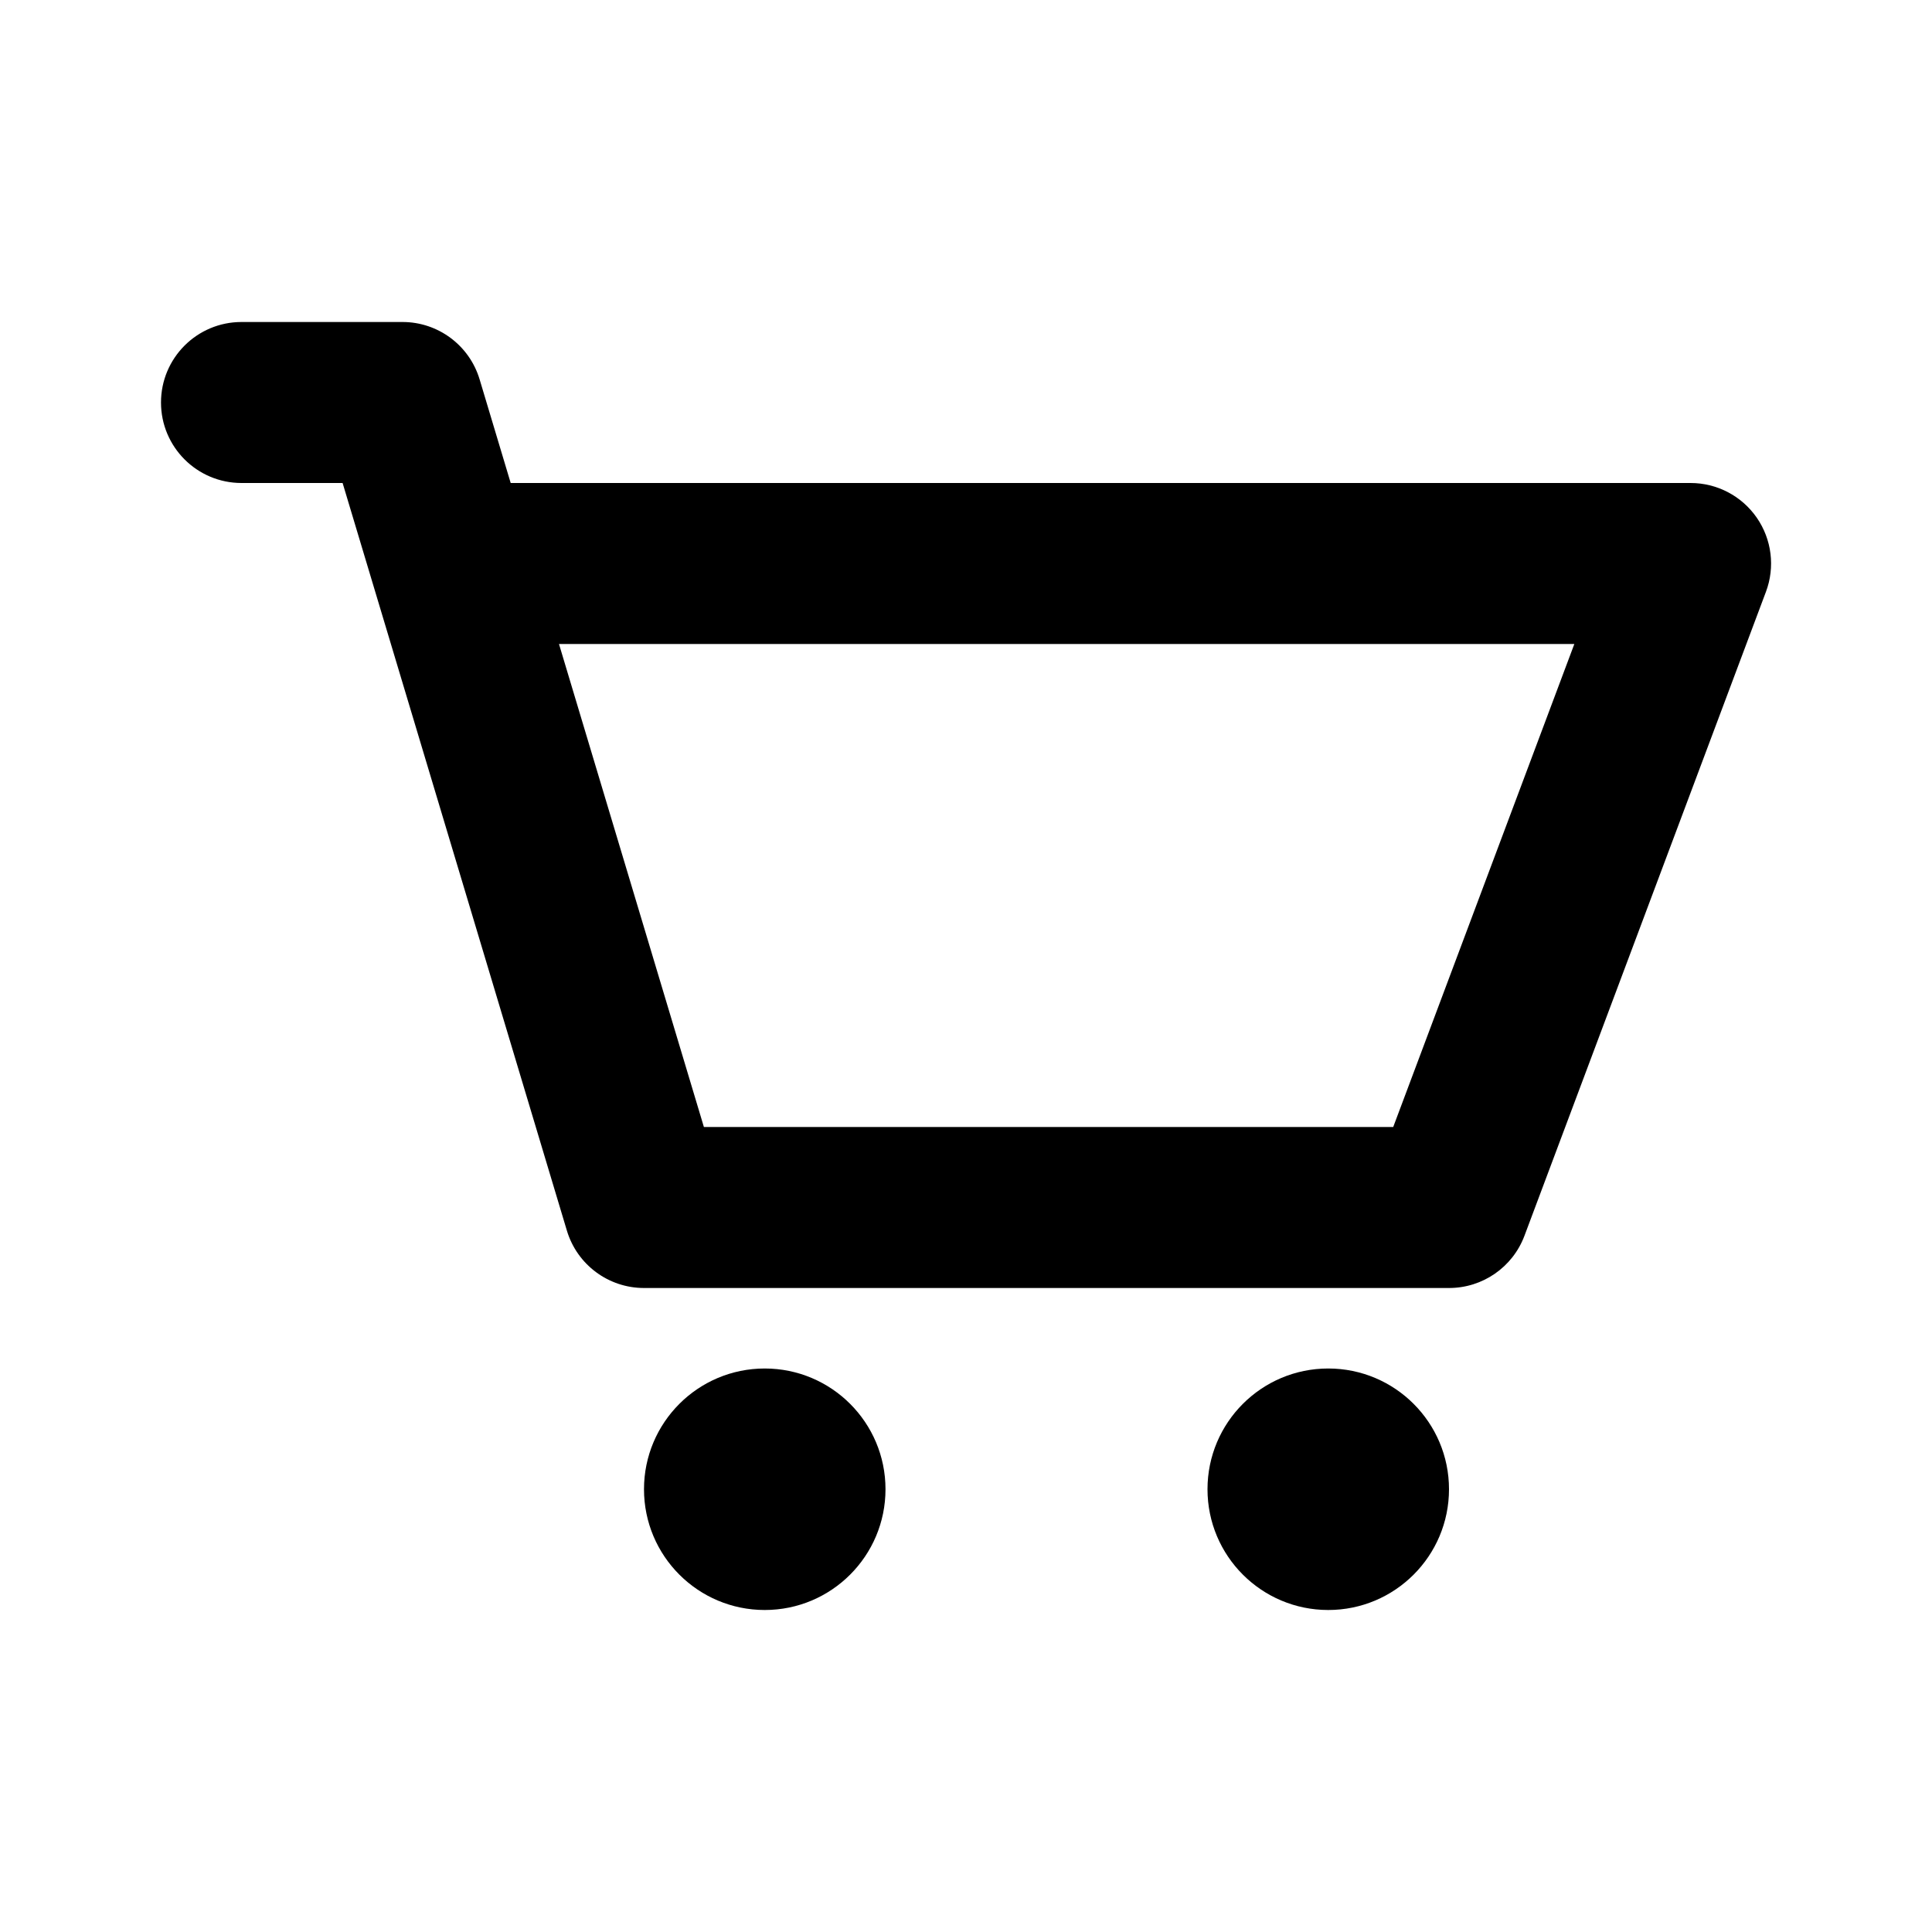
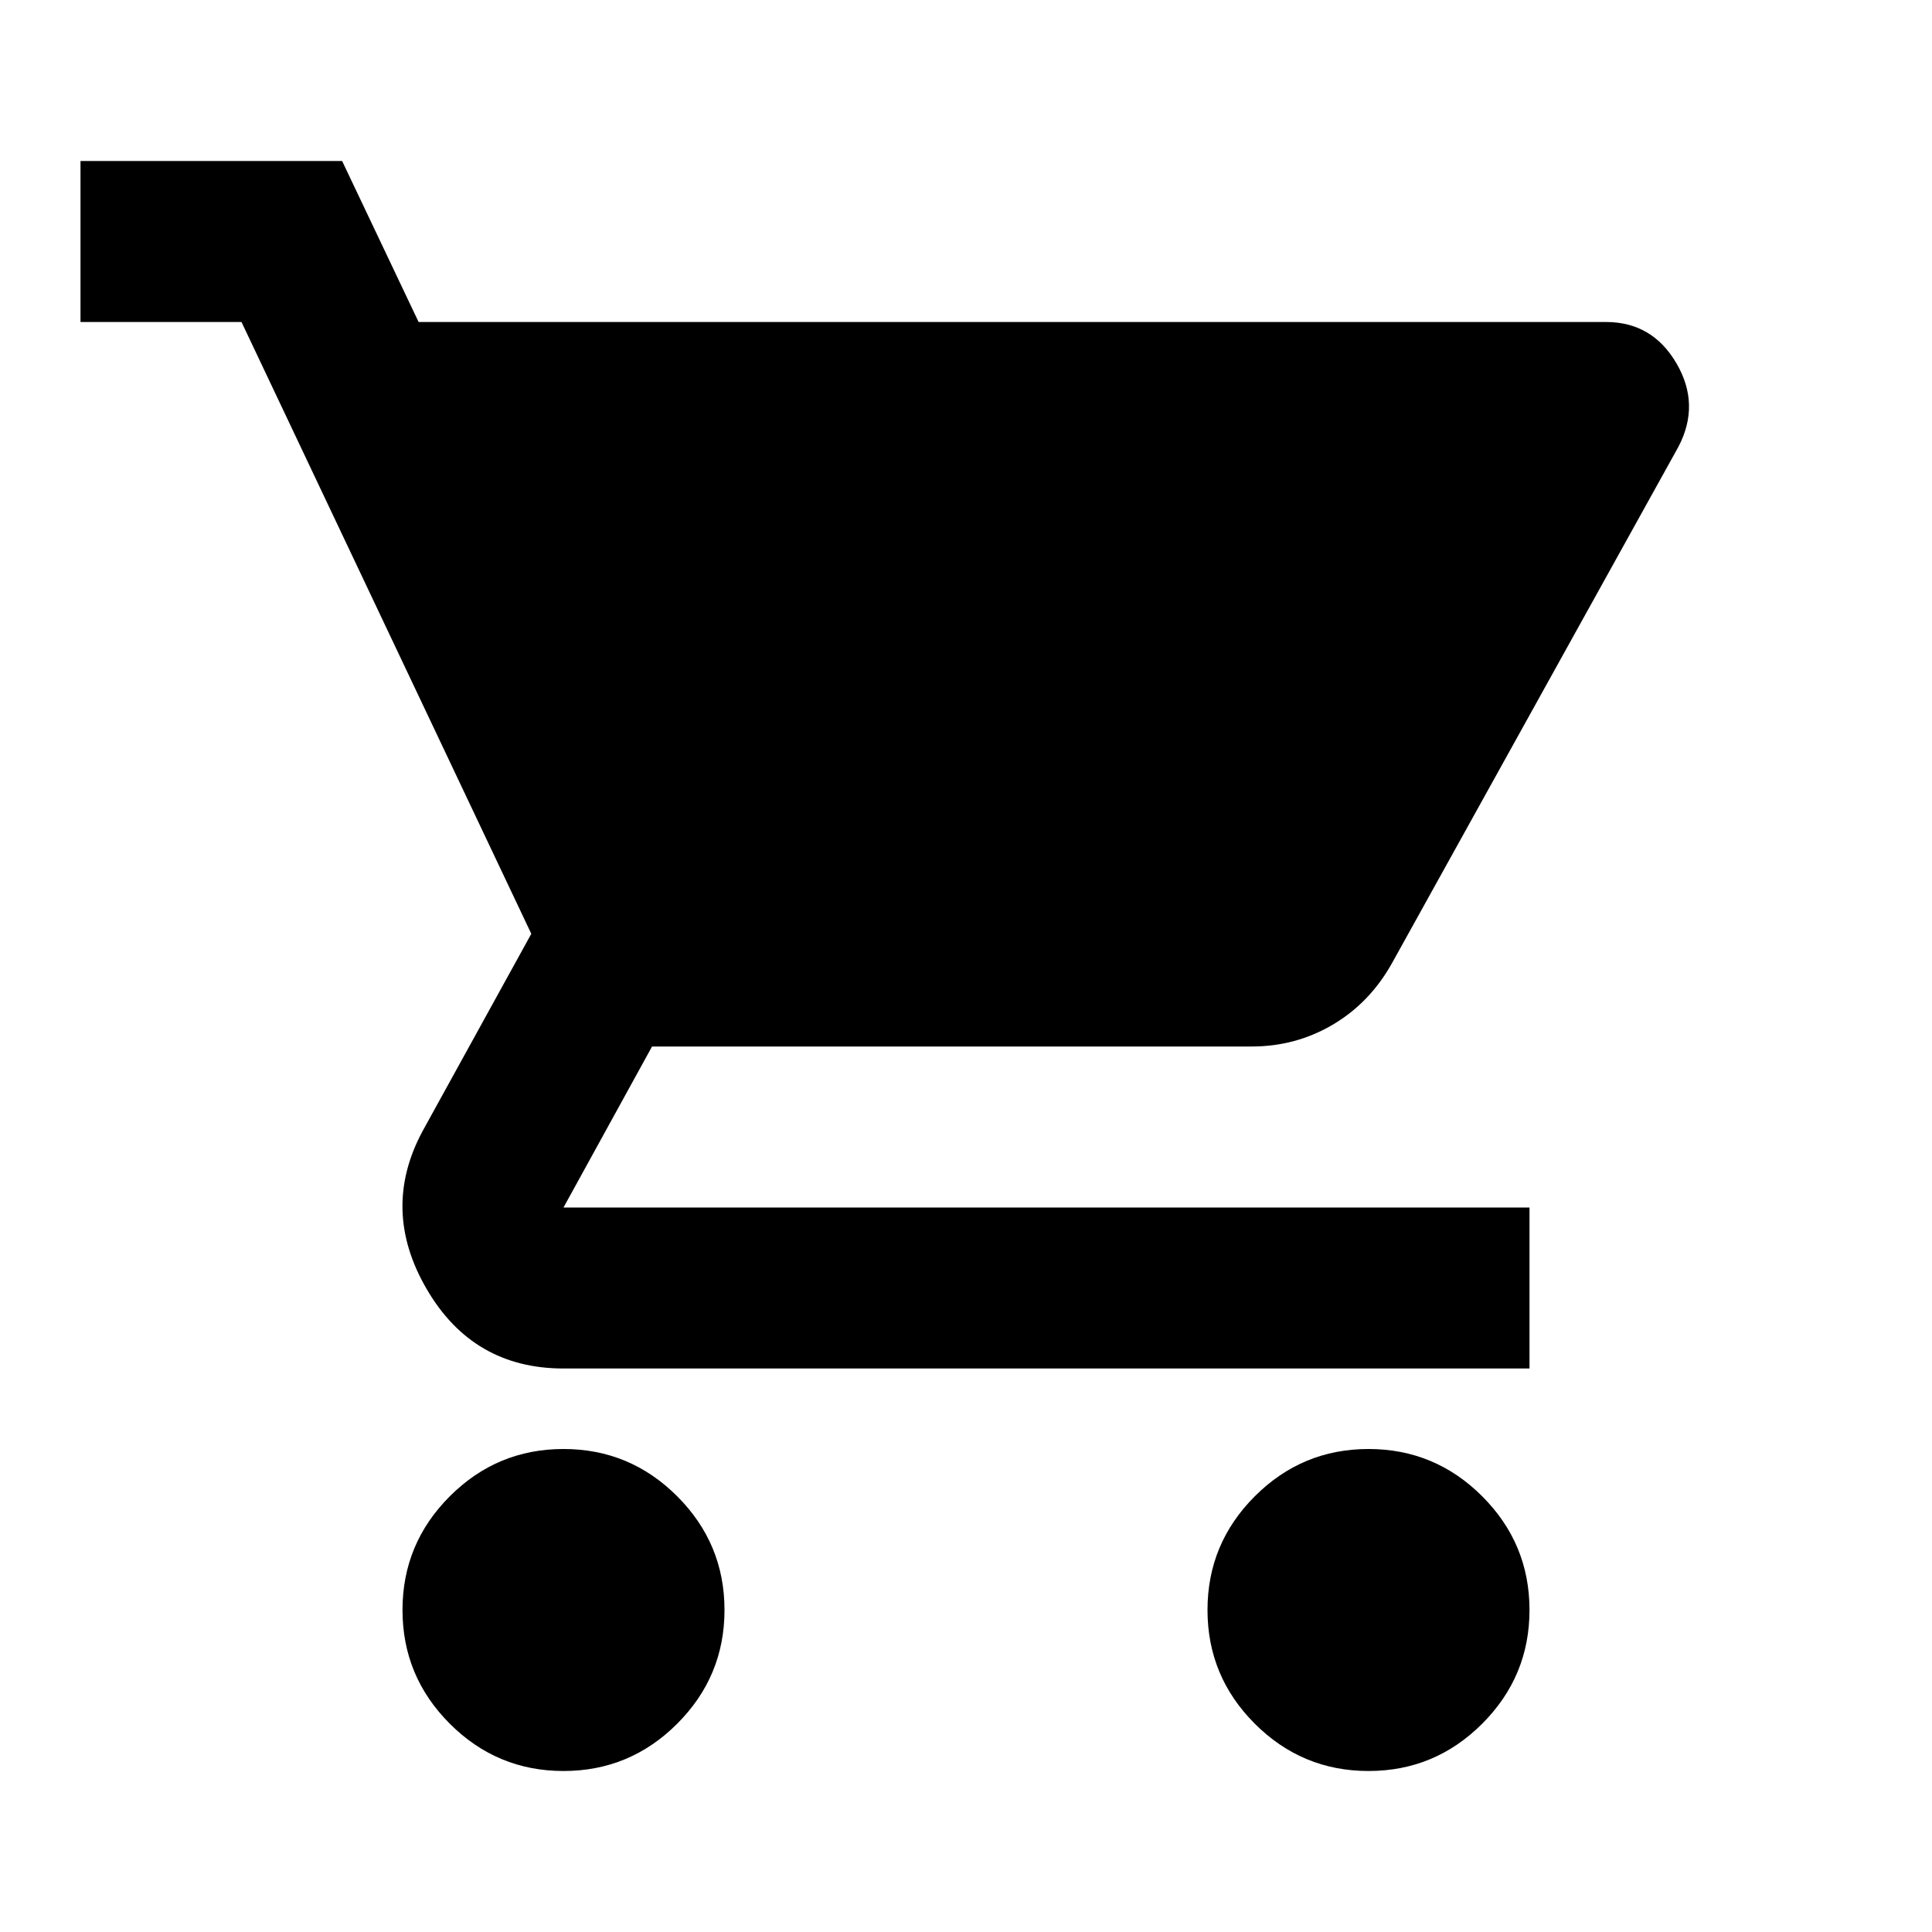
- <svg xmlns="http://www.w3.org/2000/svg" fill="#000000" width="800px" height="800px" viewBox="0 0 24 24">
-   <circle cx="16.5" cy="18.5" r="1.5" />
-   <circle cx="9.5" cy="18.5" r="1.5" />
-   <path d="M18 16H8a1 1 0 0 1-.958-.713L4.256 6H3a1 1 0 0 1 0-2h2a1 1 0 0 1 .958.713L6.344 6H21a1 1 0 0 1 .937 1.352l-3 8A1 1 0 0 1 18 16zm-9.256-2h8.563l2.25-6H6.944z" />
+ <svg xmlns="http://www.w3.org/2000/svg" height="24px" viewBox="0 -960 960 960" width="24px" fill="#00000">
+   <path d="M223.5-103.5Q200-127 200-160t23.5-56.5Q247-240 280-240t56.5 23.5Q360-193 360-160t-23.5 56.5Q313-80 280-80t-56.5-23.5Zm400 0Q600-127 600-160t23.5-56.5Q647-240 680-240t56.5 23.5Q760-193 760-160t-23.5 56.5Q713-80 680-80t-56.5-23.5ZM208-800h590q23 0 35 20.5t1 41.5L692-482q-11 20-29.5 31T622-440H324l-44 80h480v80H280q-45 0-68-39.5t-2-78.5l54-98-144-304H40v-80h130l38 80Z" />
</svg>
